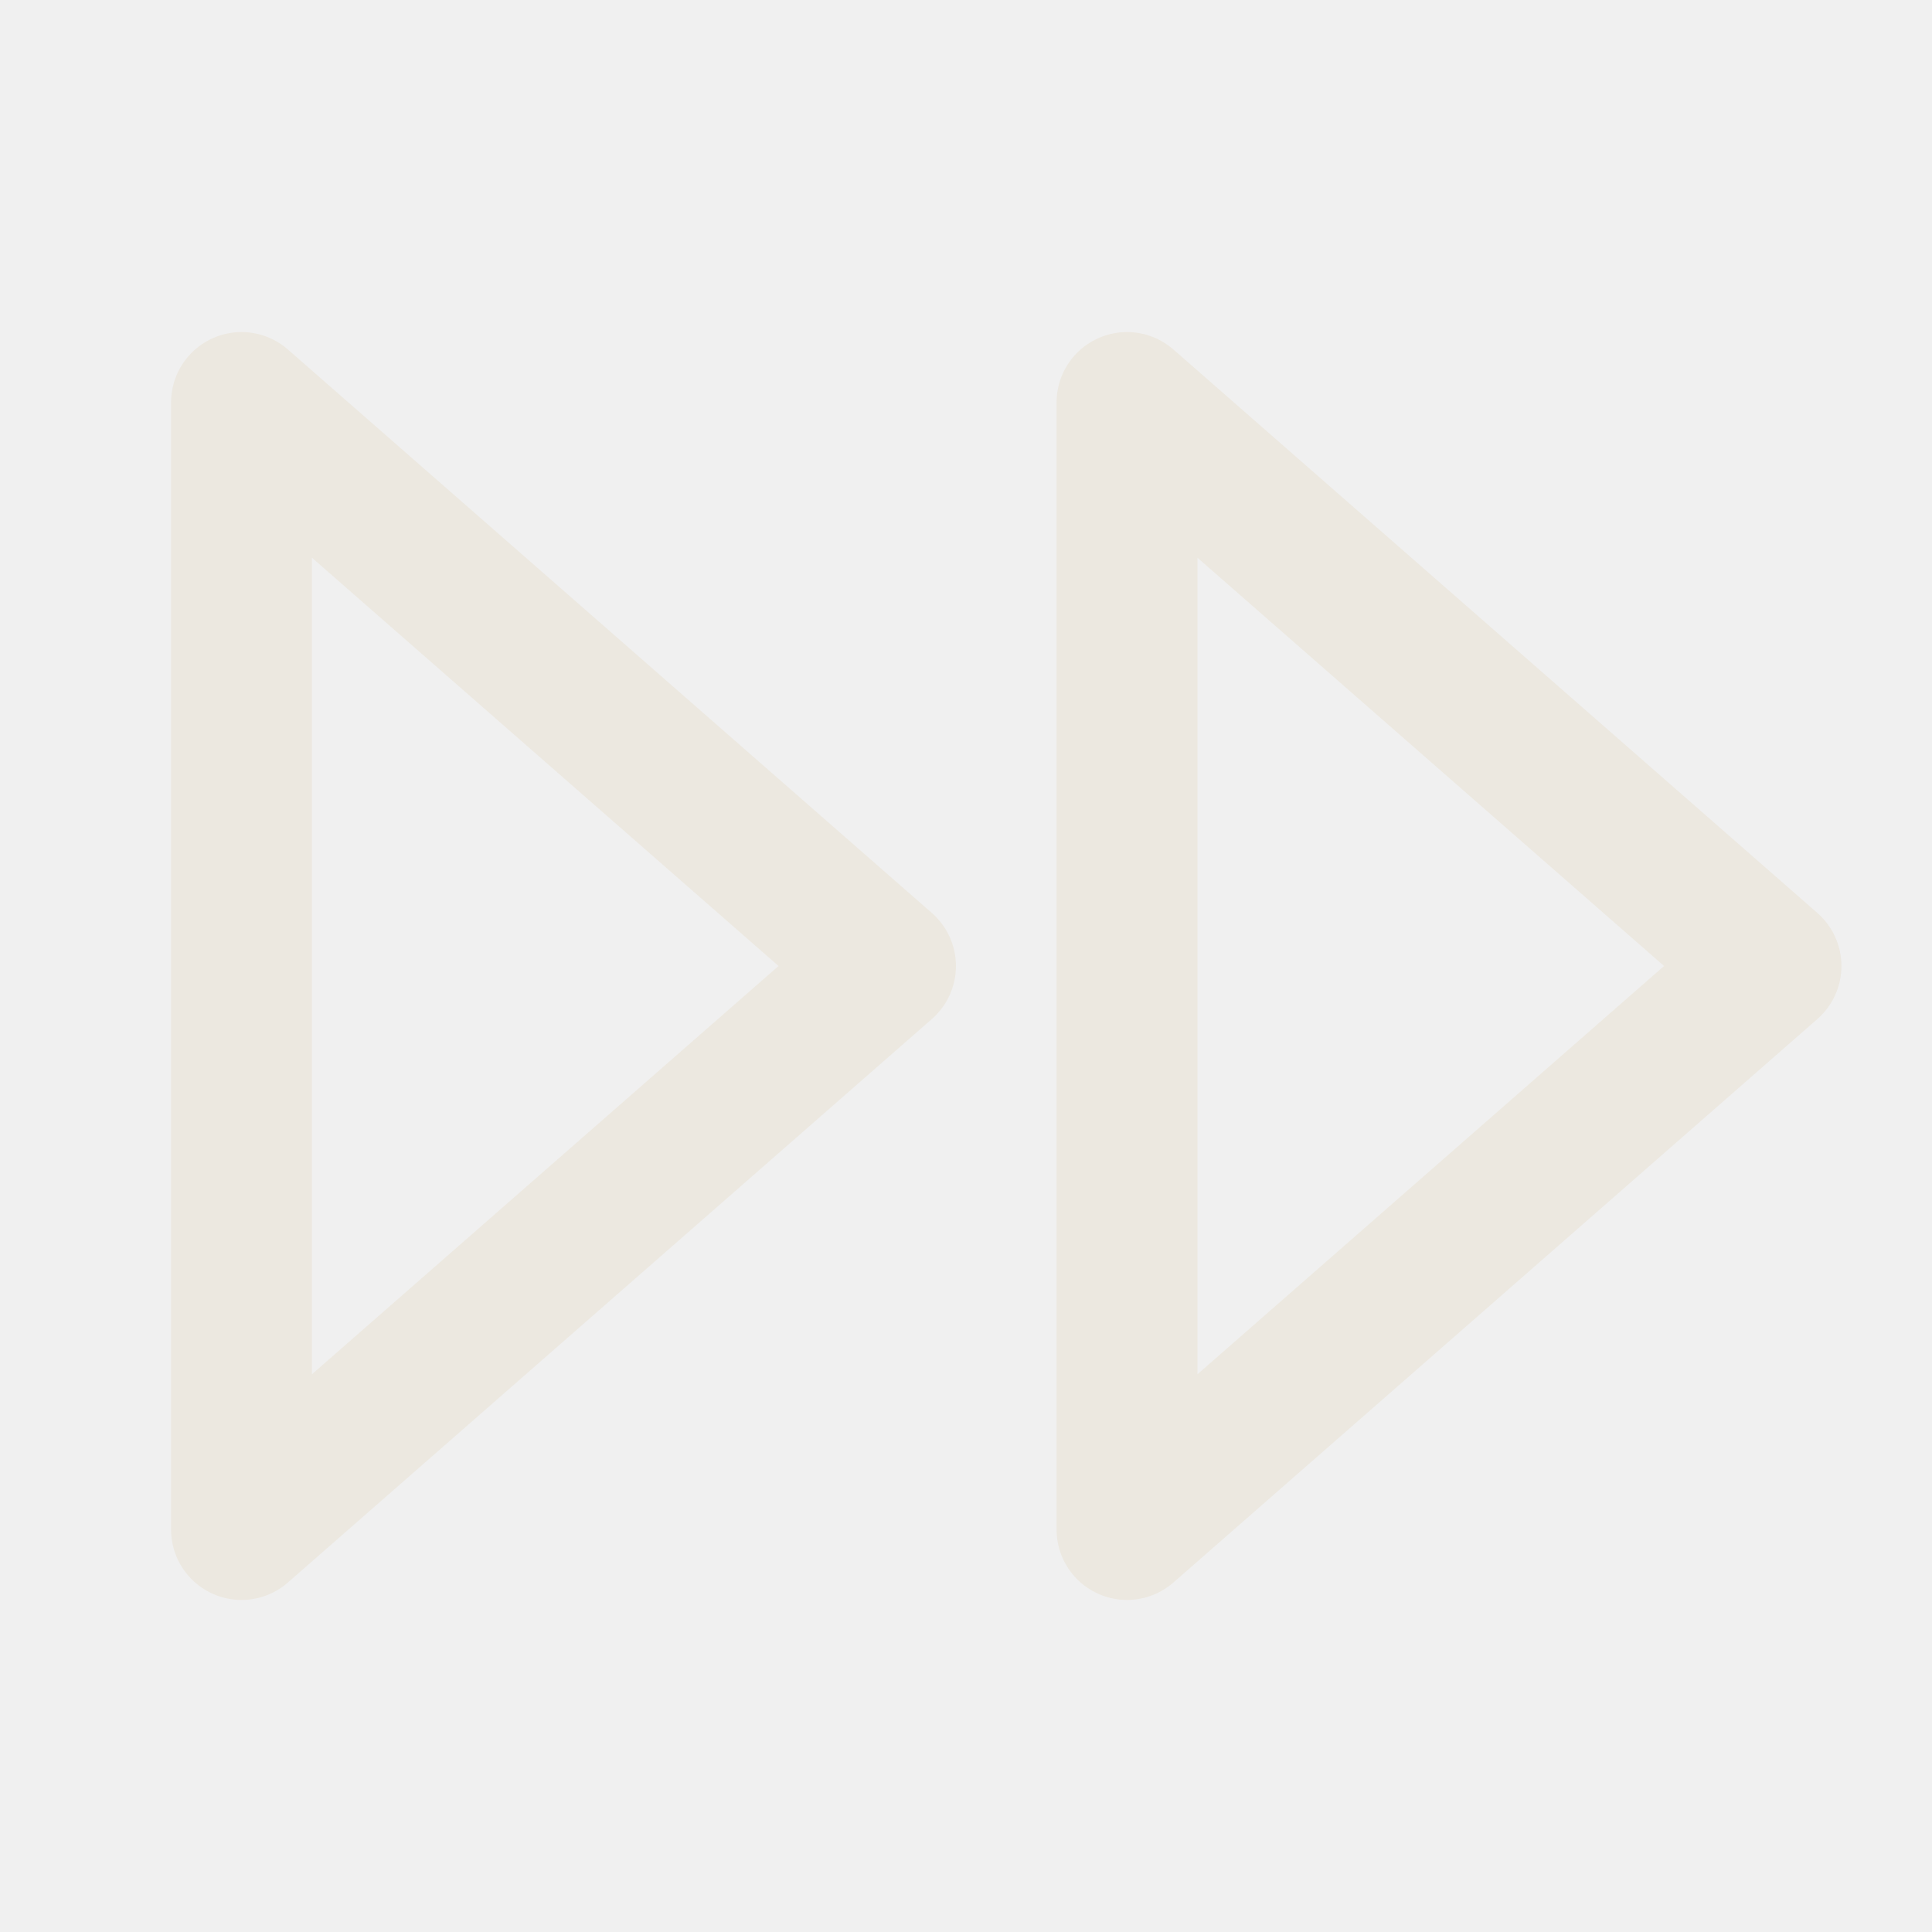
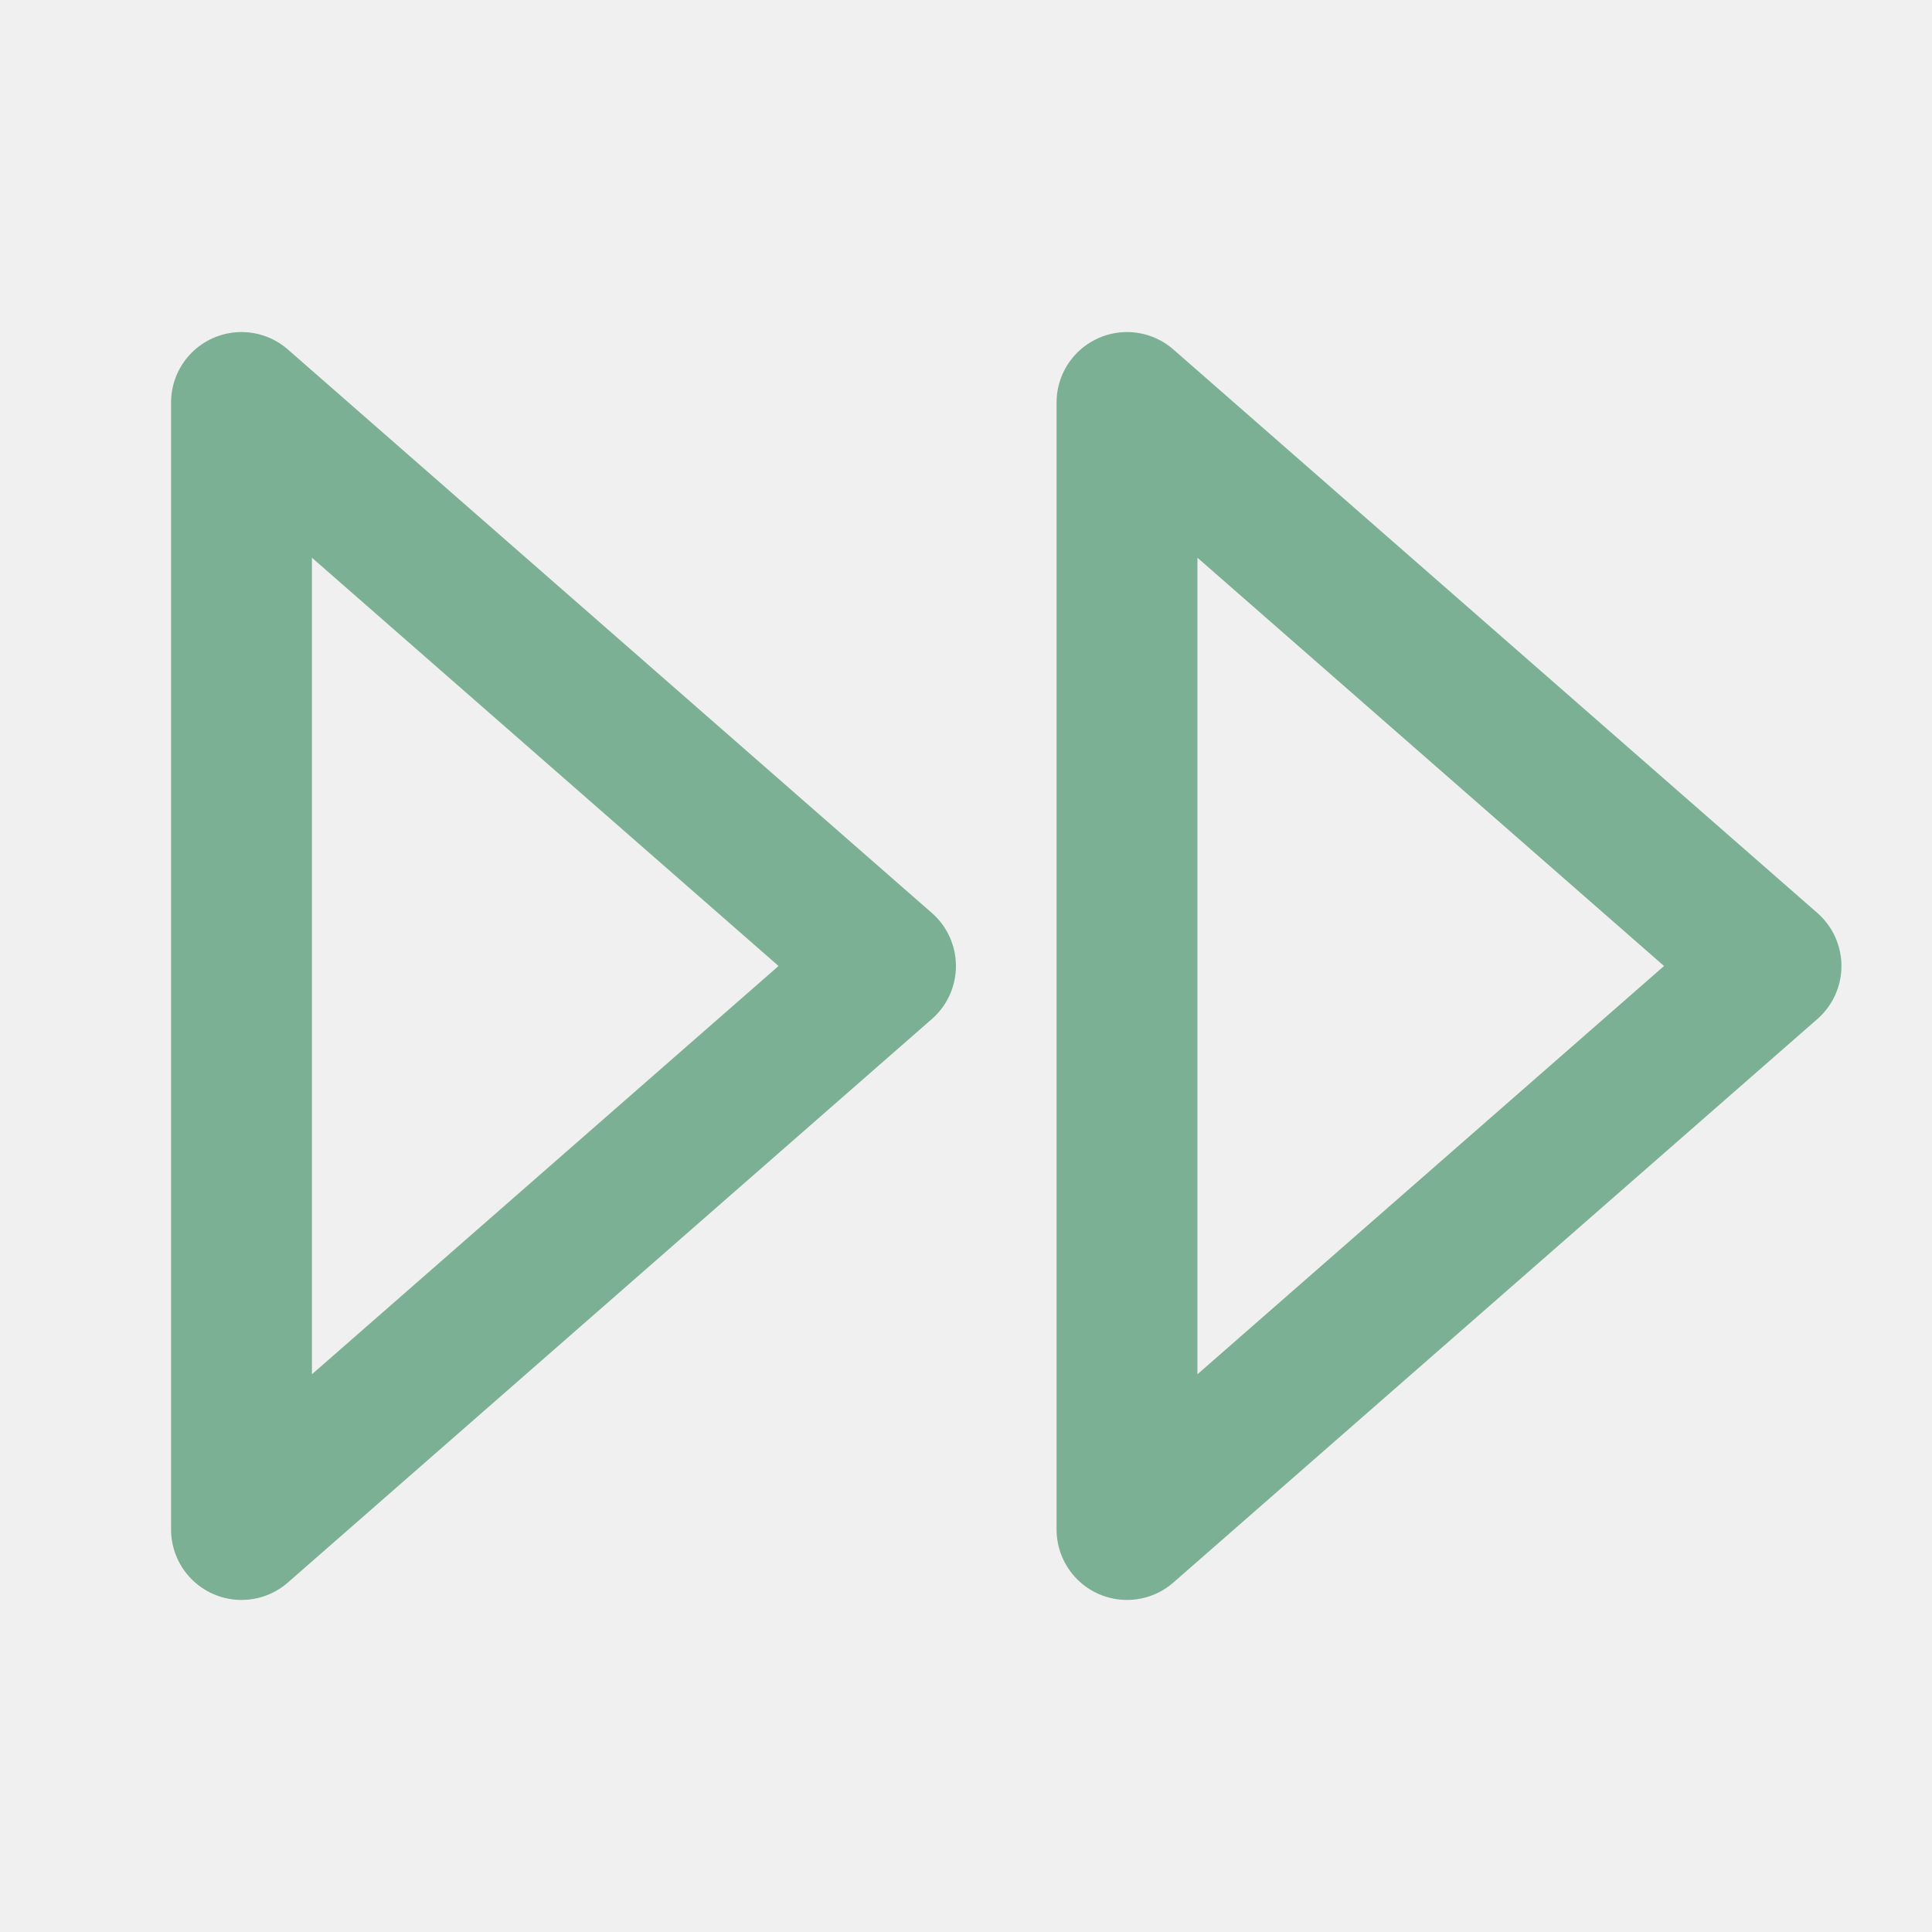
<svg xmlns="http://www.w3.org/2000/svg" width="48" height="48" viewBox="0 0 48 48" fill="none">
  <g clip-path="url(#clip0_271_418)">
-     <path d="M6 10V38L22 24L6 10Z" stroke="#ECE8E0" stroke-width="3.5" stroke-linecap="round" stroke-linejoin="round" />
-     <path d="M28 10V38L44 24L28 10Z" stroke="#ECE8E0" stroke-width="3.5" stroke-linecap="round" stroke-linejoin="round" />
+     <path d="M6 10V38L22 24L6 10Z" stroke="#7BB094" stroke-width="3.5" stroke-linecap="round" stroke-linejoin="round" />
+     <path d="M28 10V38L44 24L28 10Z" stroke="#7BB094" stroke-width="3.5" stroke-linecap="round" stroke-linejoin="round" />
  </g>
  <defs>
    <clipPath id="clip0_271_418">
      <rect width="48" height="48" fill="white" />
    </clipPath>
  </defs>
</svg>
